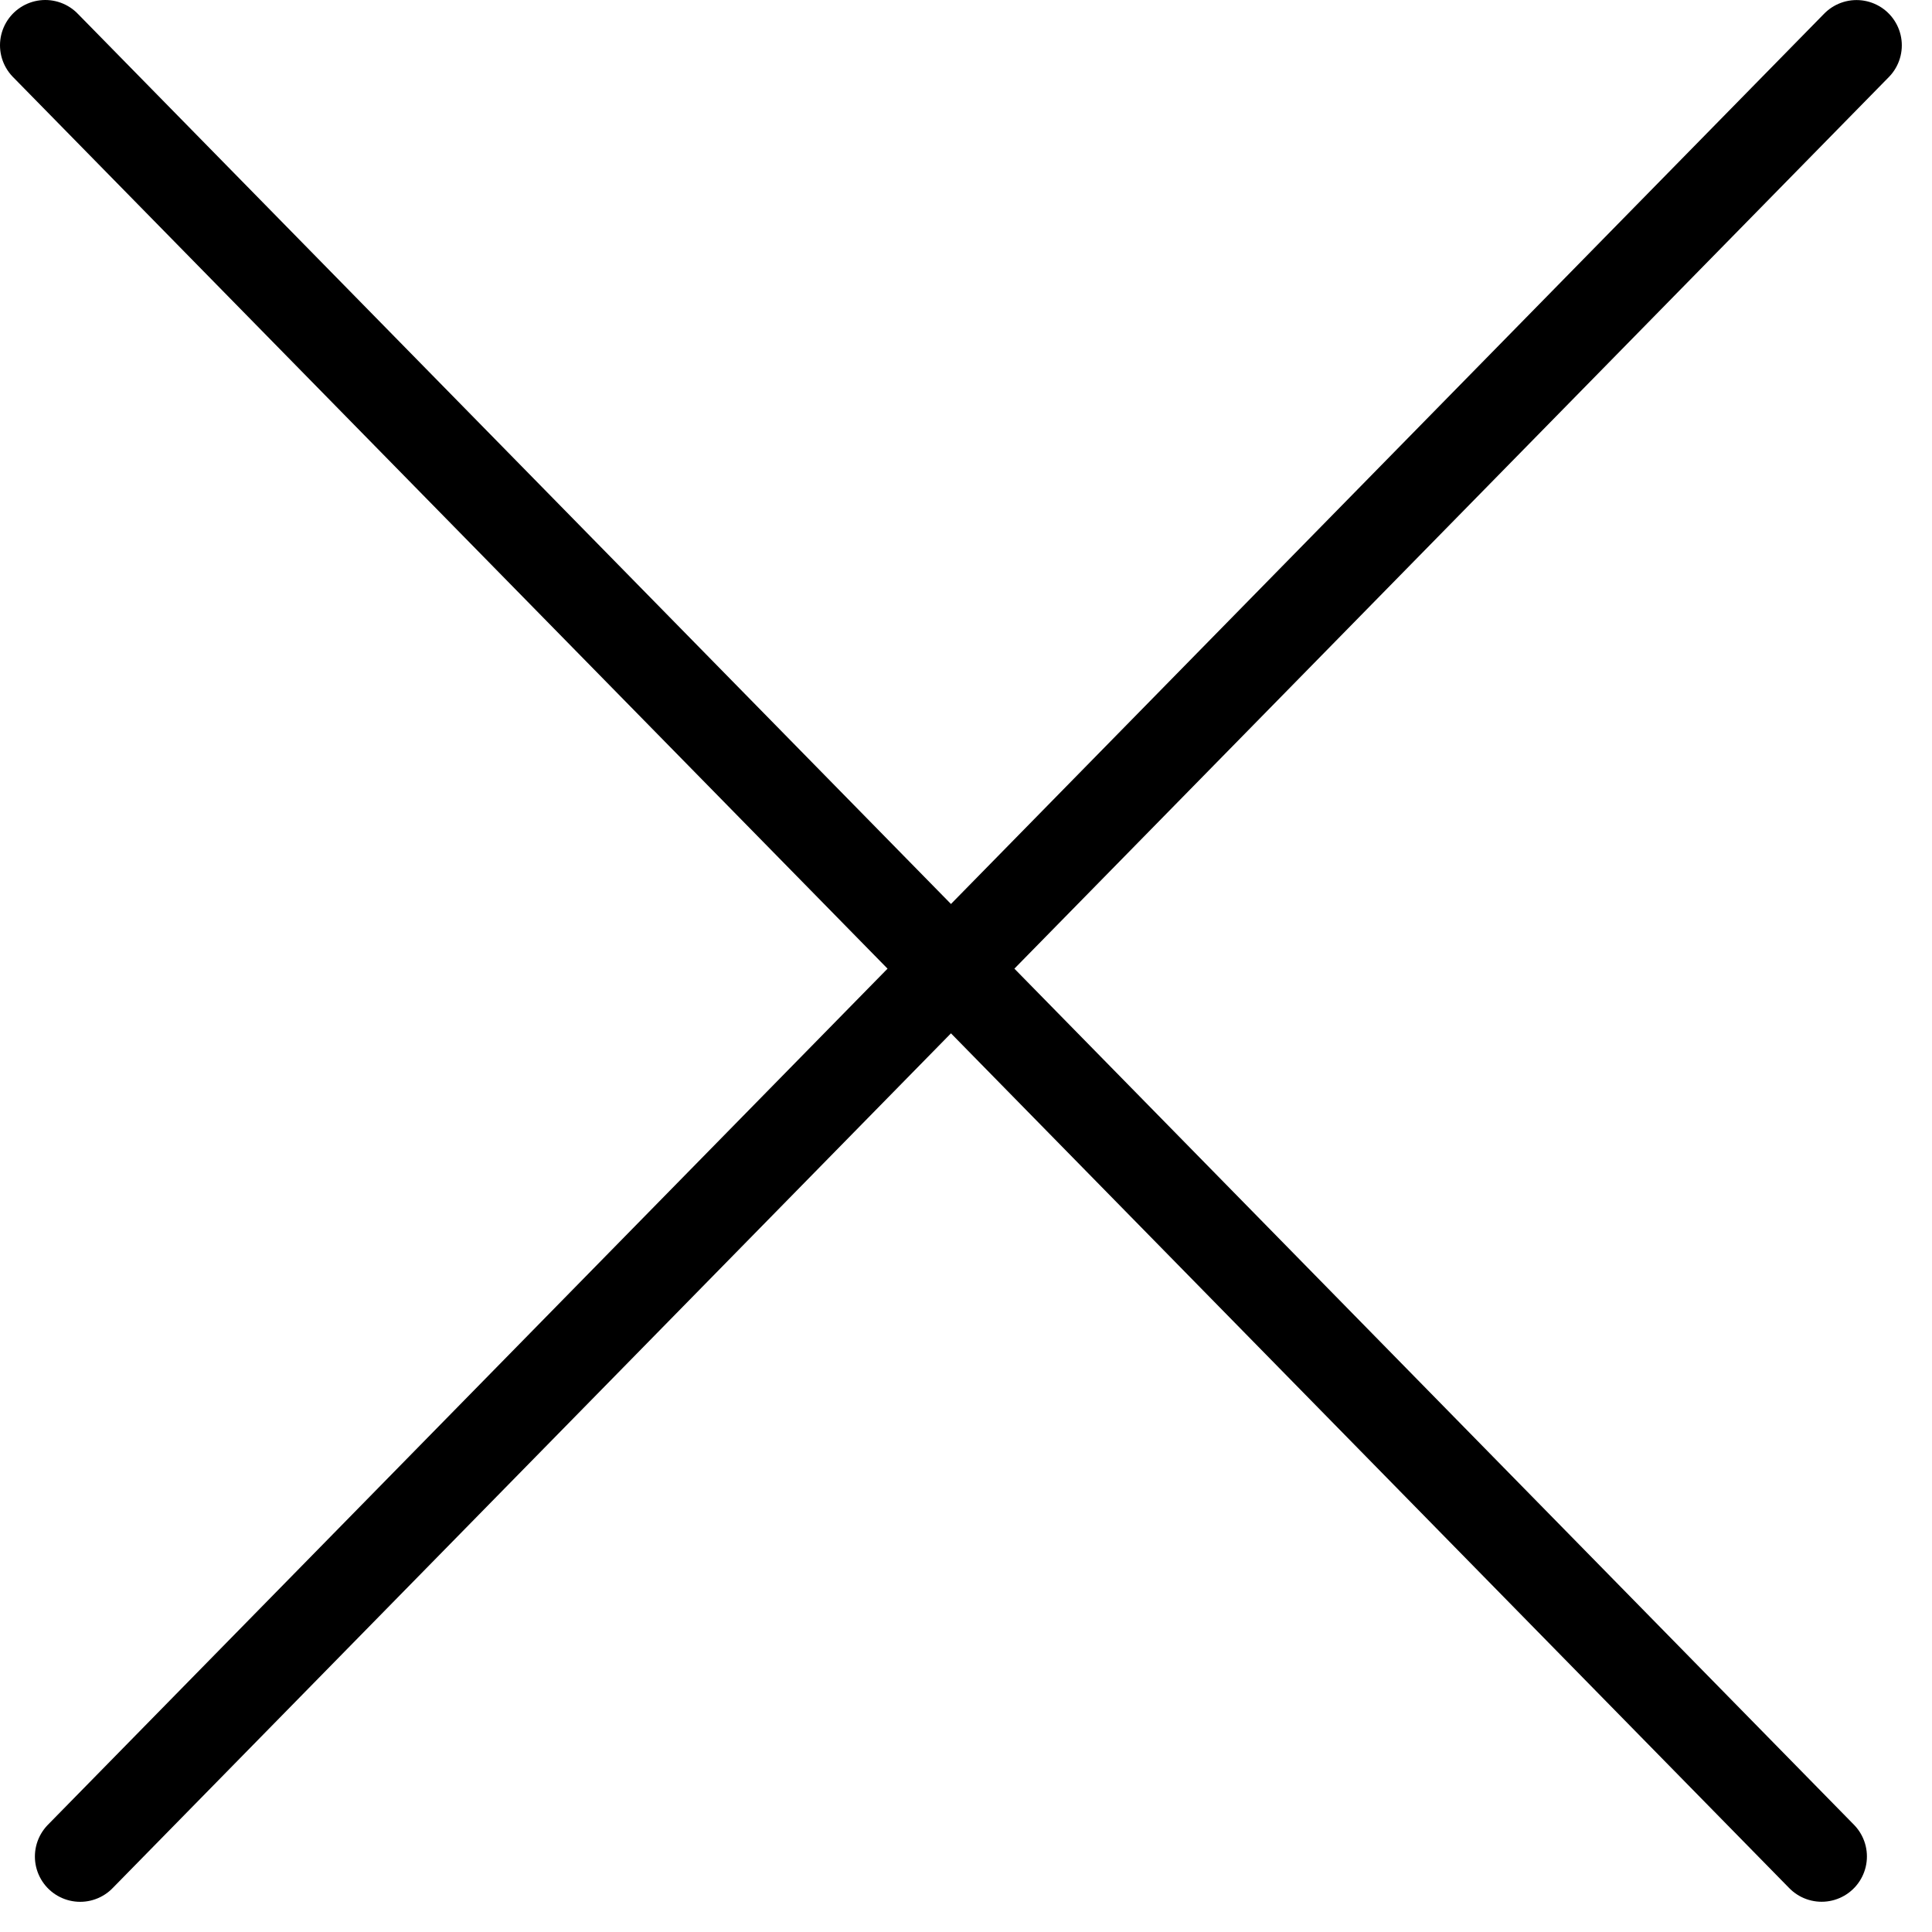
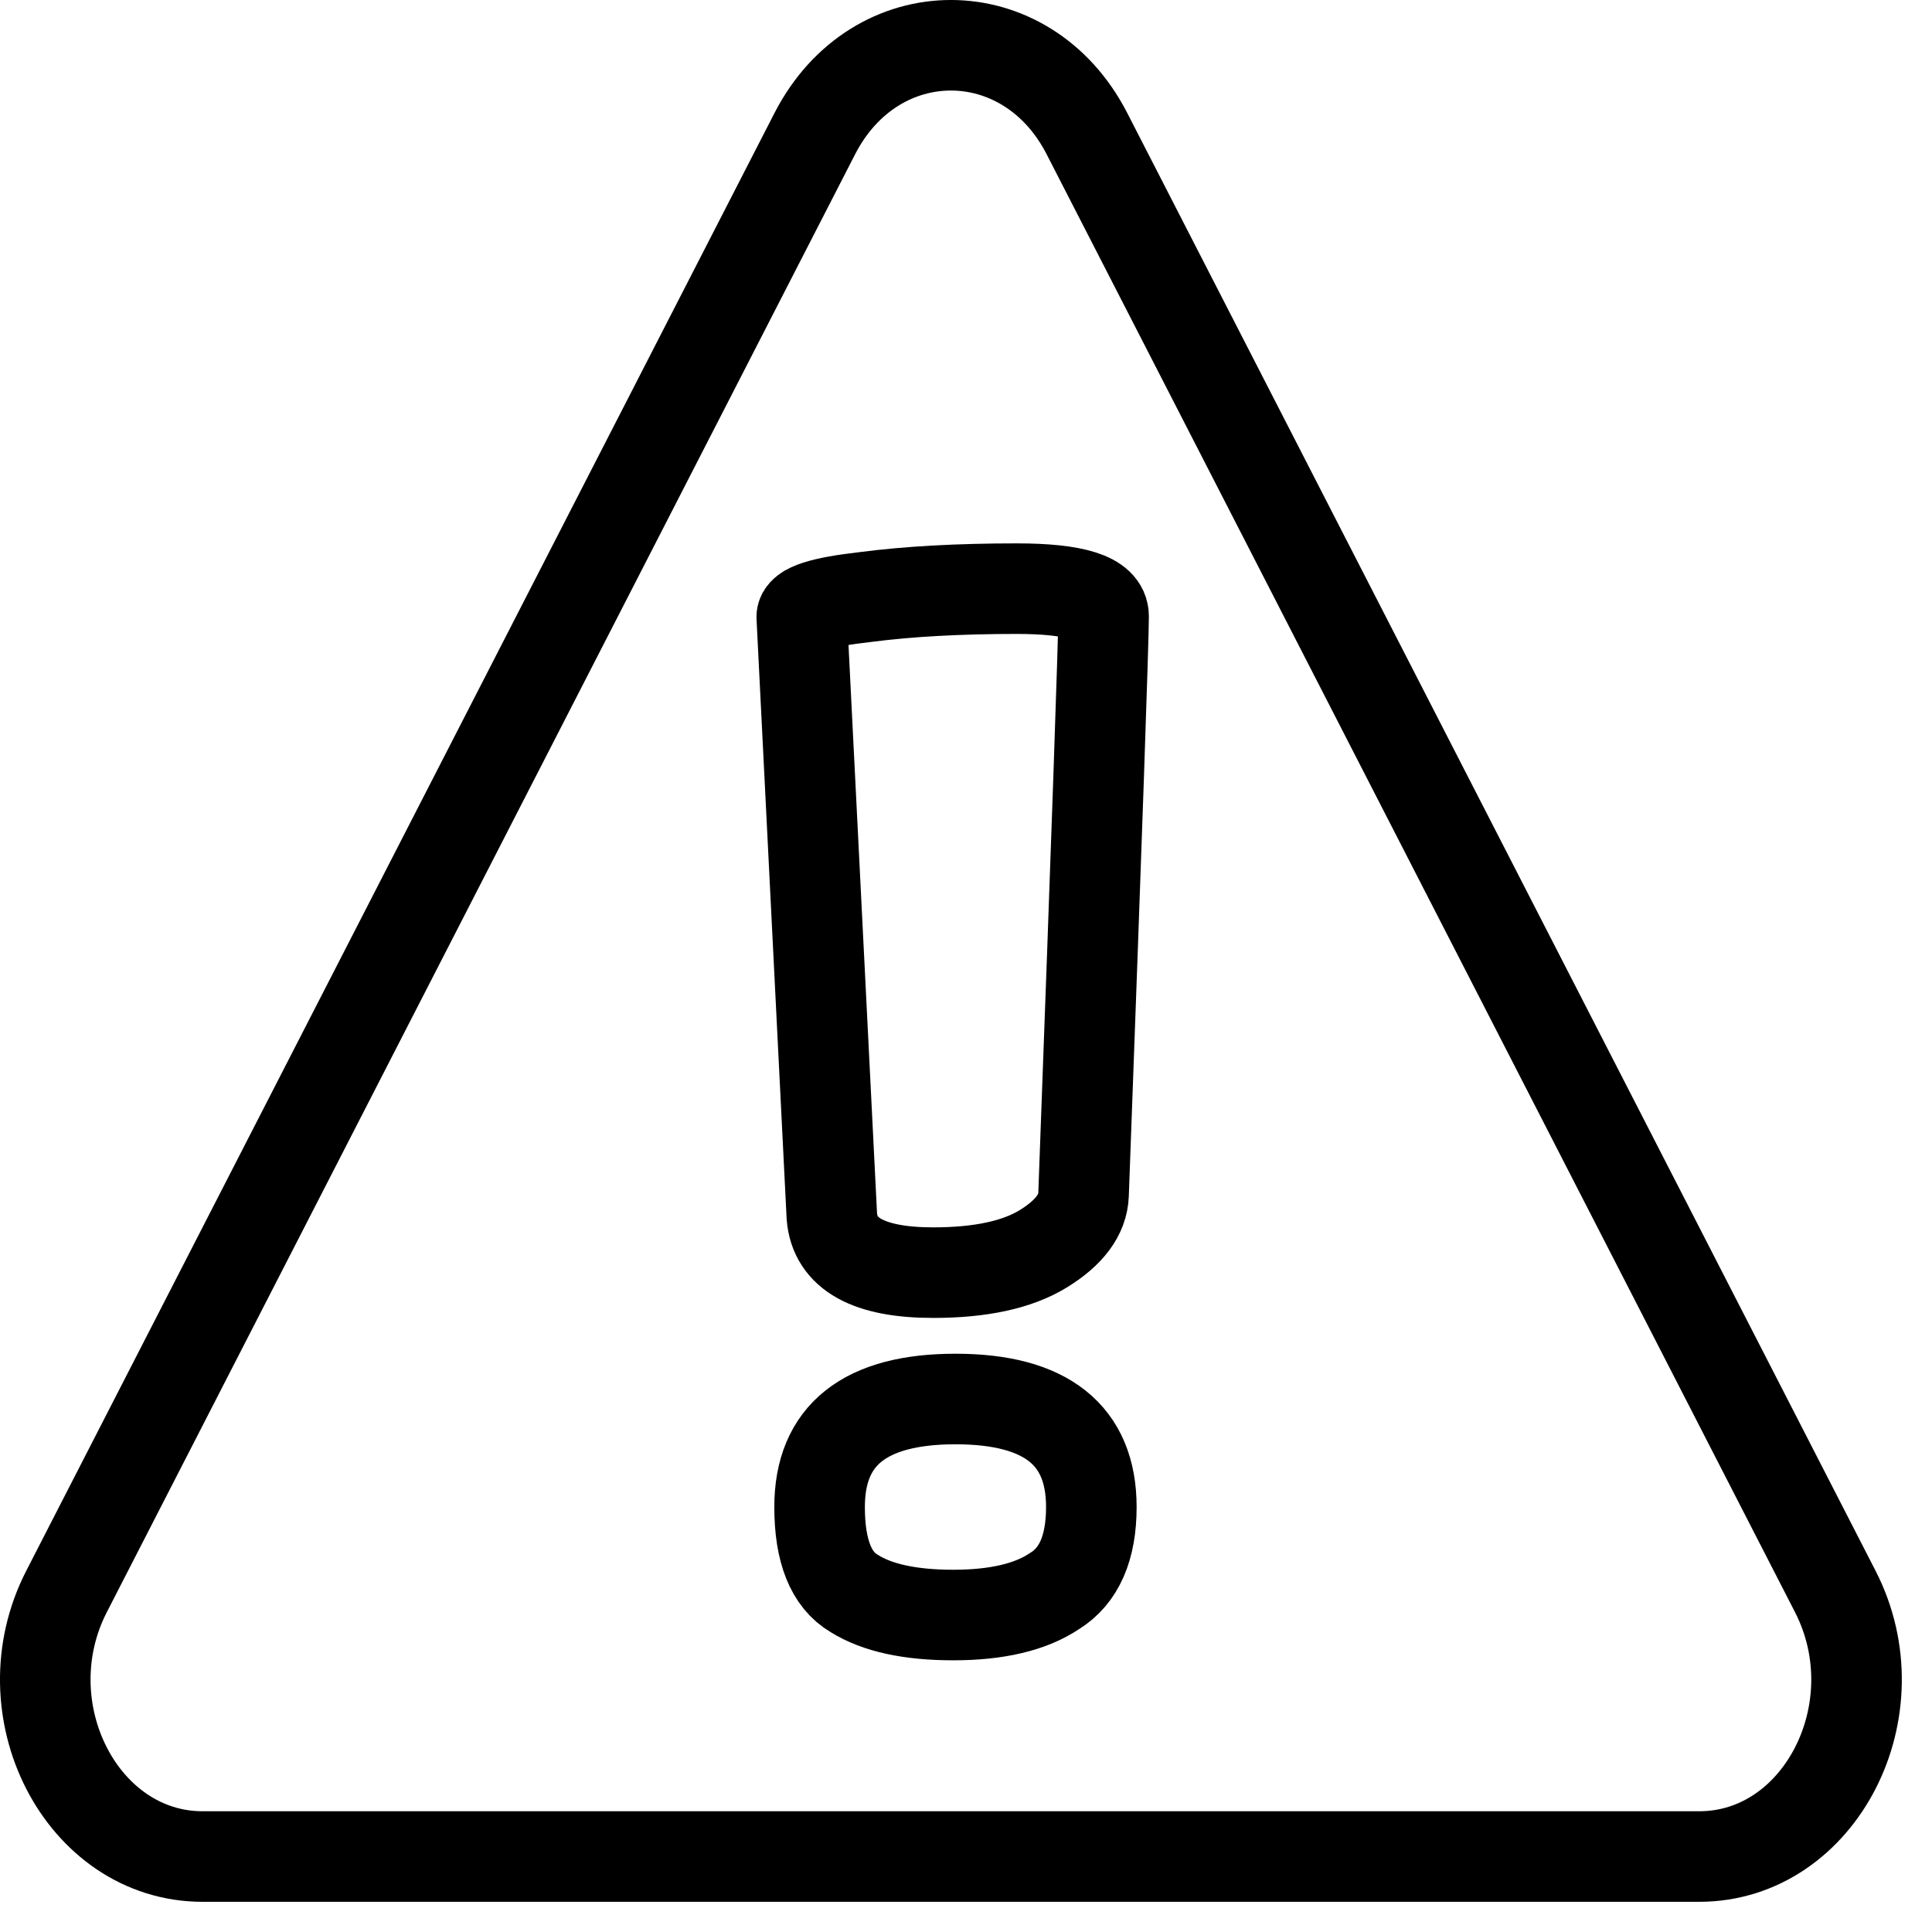
<svg xmlns="http://www.w3.org/2000/svg" width="32" height="32" viewBox="0 0 32 32" fill="none">
-   <path d="M30.75 0.751L15.751 16.044M15.751 16.044L1.328 30.75M15.751 16.044L0.75 0.75M15.751 16.044L30.172 30.749" stroke="black" stroke-width="1.5" stroke-linecap="round" stroke-linejoin="round" />
+   <path d="M13.496 2.213C14.498 0.262 17.002 0.262 18.003 2.213L30.398 26.36C31.399 28.311 30.147 30.75 28.144 30.75H3.356C1.353 30.75 0.101 28.311 1.102 26.36L13.496 2.213Z" stroke="black" stroke-width="1.5" />
+   <path d="M13.28 10.227C13.267 10.081 13.618 9.969 14.331 9.889C15.045 9.796 15.881 9.75 16.84 9.75C17.8 9.75 18.279 9.902 18.279 10.207C18.279 10.591 18.169 13.785 17.947 19.787C17.935 20.119 17.713 20.417 17.283 20.682C16.853 20.947 16.244 21.079 15.457 21.079C14.387 21.079 13.827 20.768 13.778 20.145L13.28 10.227ZM18.076 24.961C18.076 25.637 17.873 26.101 17.468 26.352C17.074 26.617 16.514 26.75 15.789 26.75C15.075 26.75 14.528 26.631 14.147 26.392C13.765 26.167 13.575 25.69 13.575 24.961C13.575 23.769 14.325 23.172 15.826 23.172C17.326 23.172 18.076 23.769 18.076 24.961Z" stroke="black" stroke-width="1.5" />
</svg>
